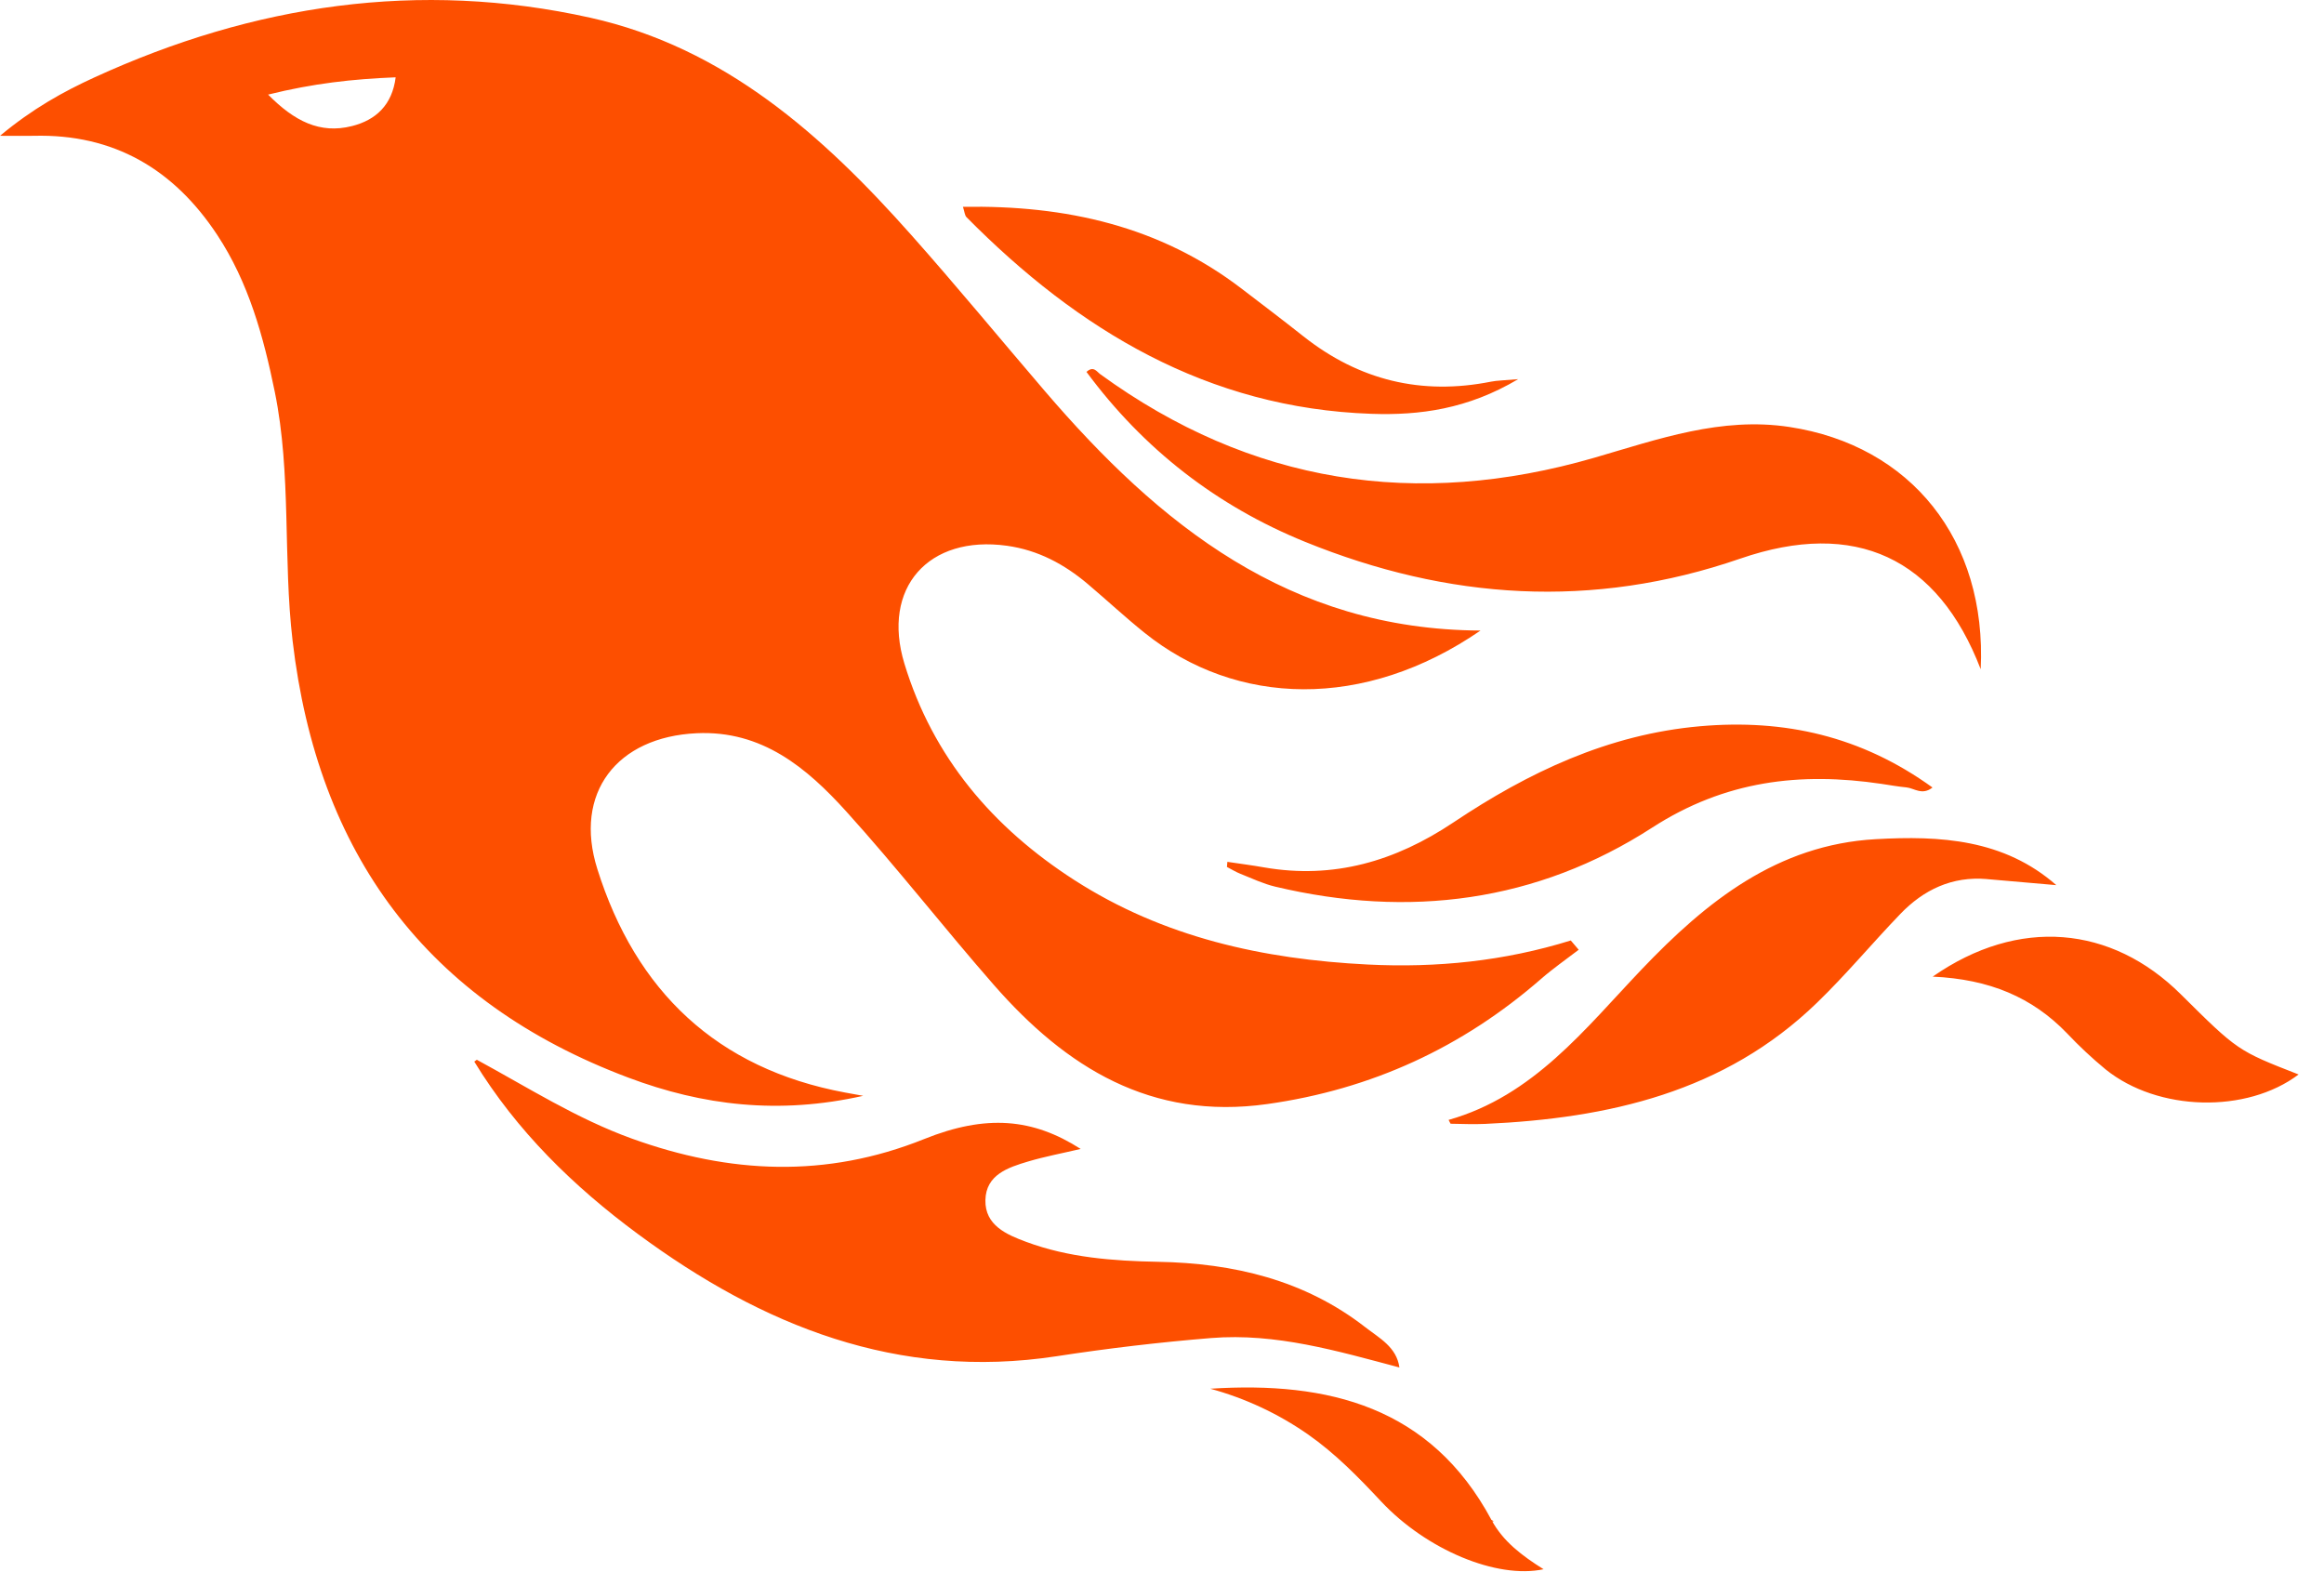
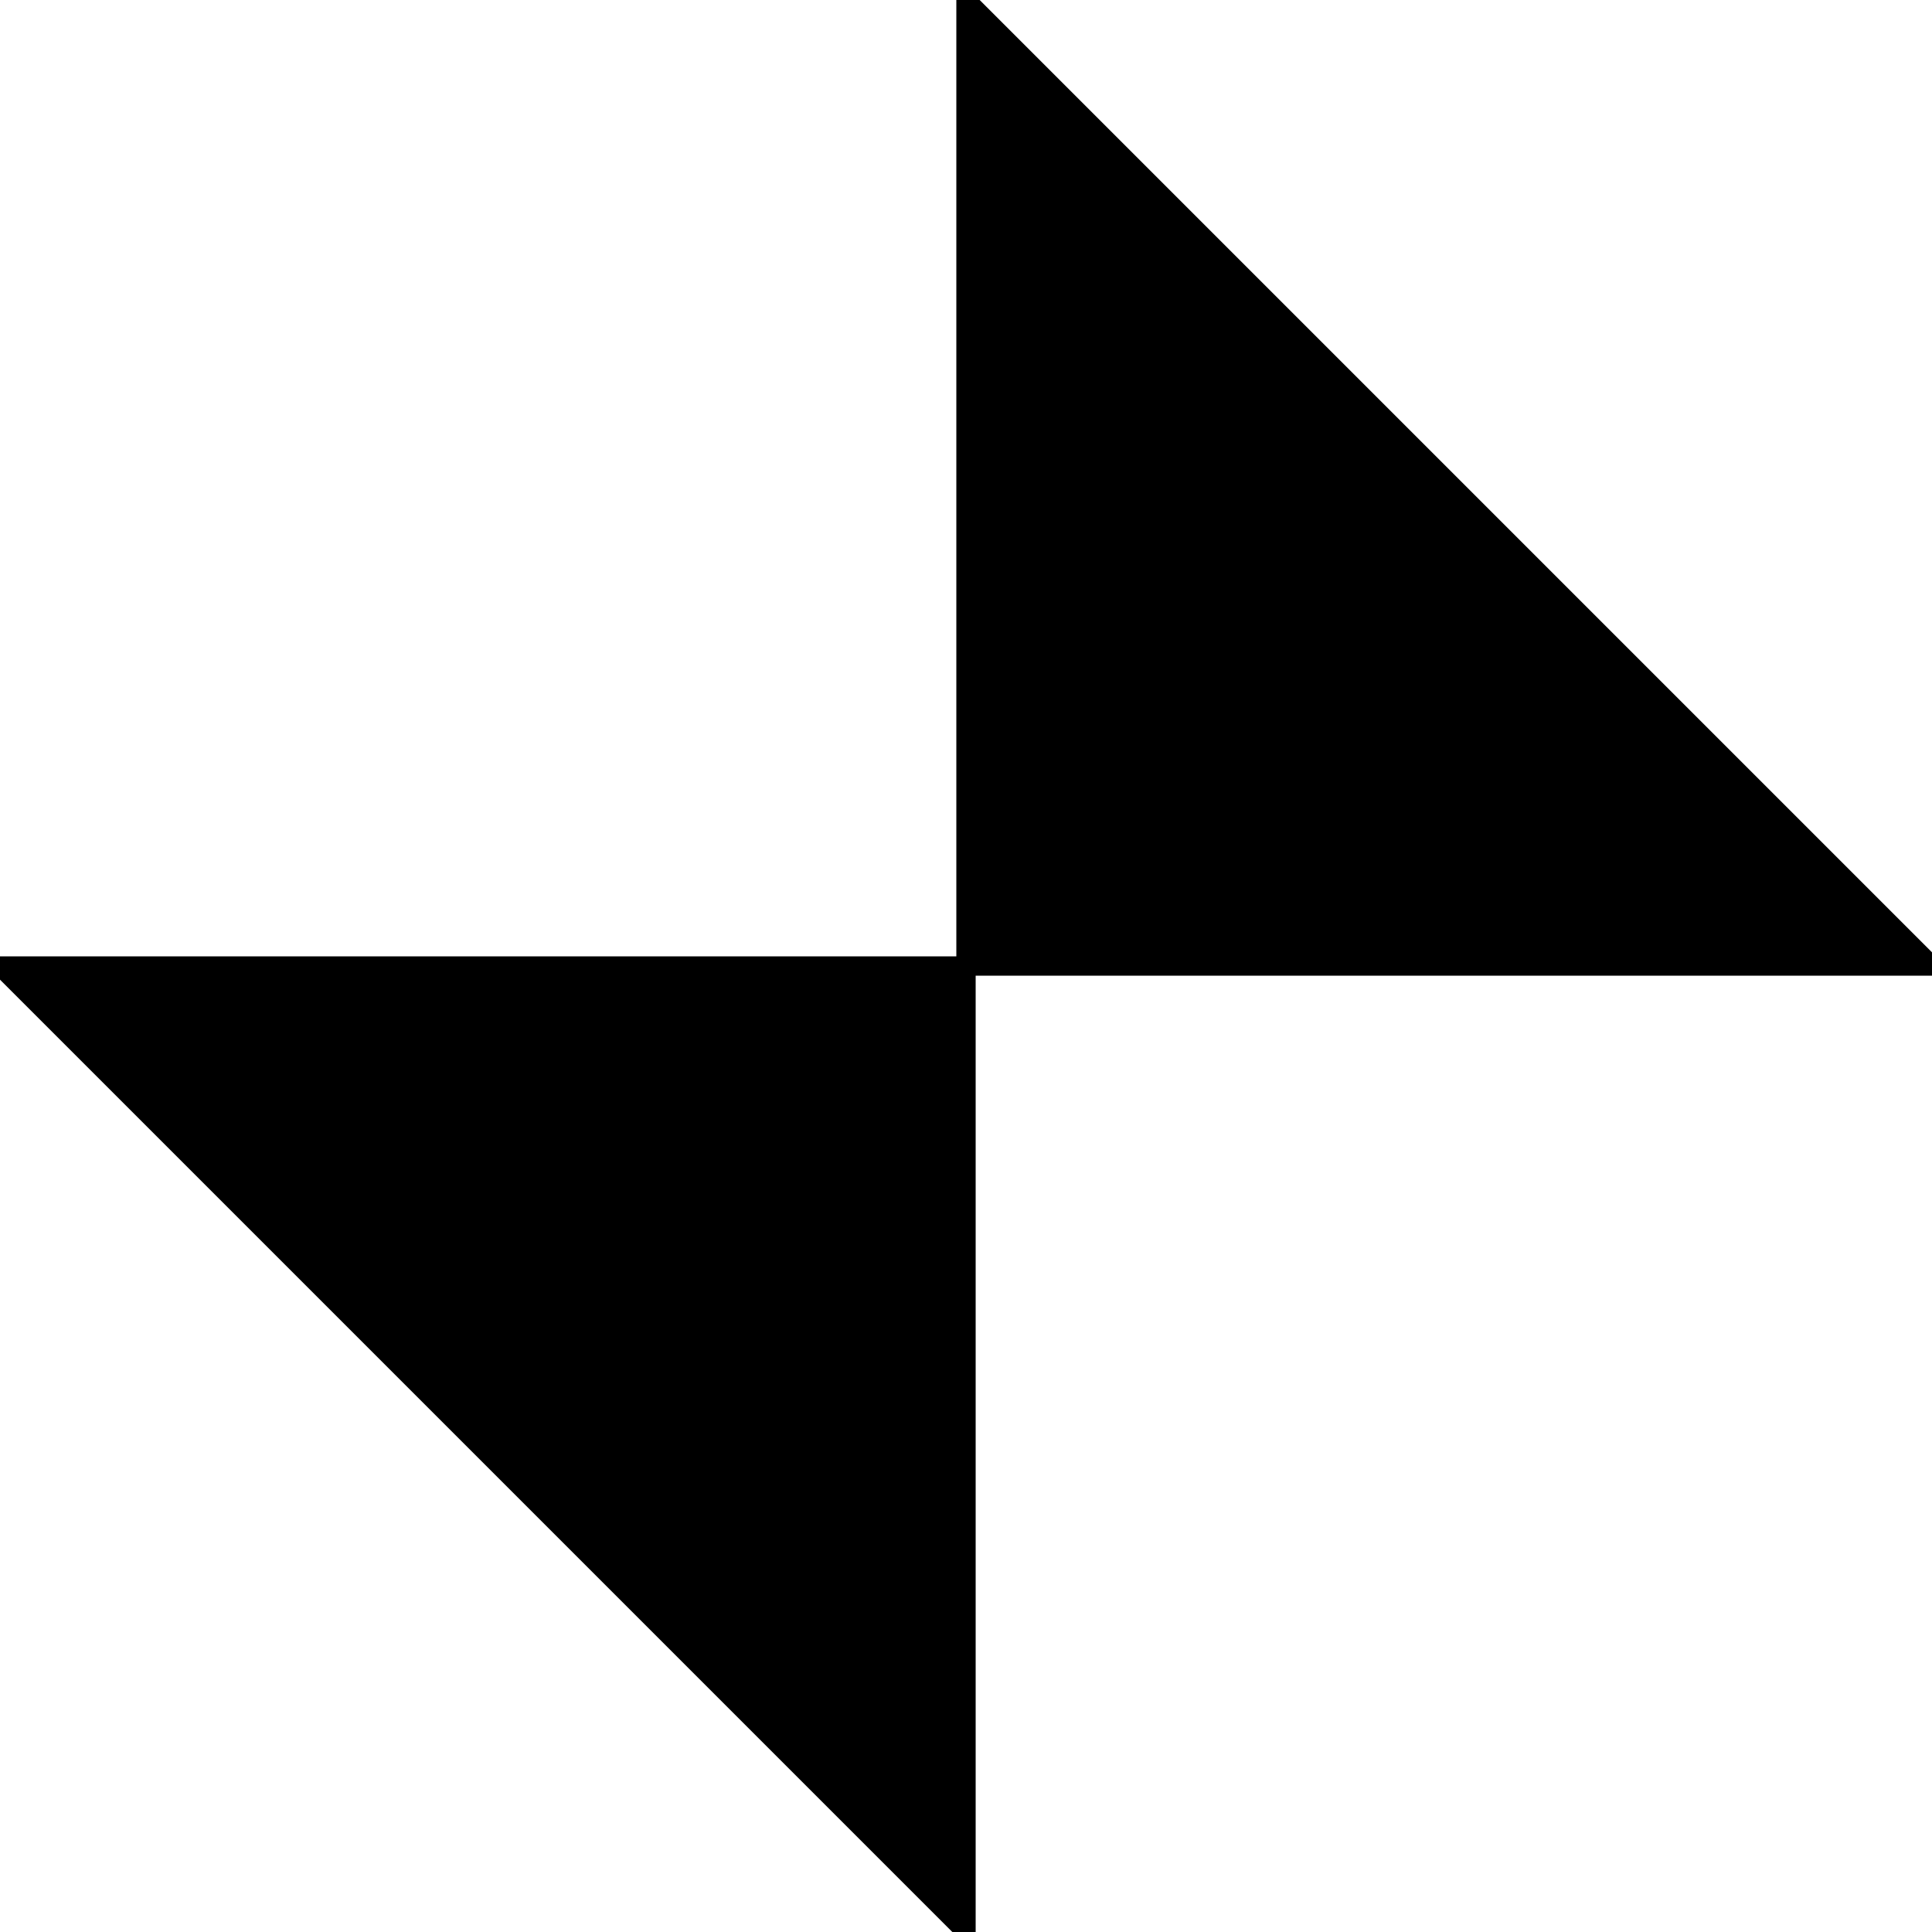
- <svg xmlns="http://www.w3.org/2000/svg" viewBox="0 0 71 48" fill="currentColor" aria-hidden="true">
-   <path d="m26.371 33.477-.552-.1c-3.92-.729-6.397-3.1-7.57-6.829-.733-2.324.597-4.035 3.035-4.148 1.995-.092 3.362 1.055 4.57 2.39 1.557 1.72 2.984 3.558 4.514 5.305 2.202 2.515 4.797 4.134 8.347 3.634 3.183-.448 5.958-1.725 8.371-3.828.363-.316.761-.592 1.144-.886l-.241-.284c-2.027.63-4.093.841-6.205.735-3.195-.16-6.24-.828-8.964-2.582-2.486-1.601-4.319-3.746-5.19-6.611-.704-2.315.736-3.934 3.135-3.6.948.133 1.746.56 2.463 1.165.583.493 1.143 1.015 1.738 1.493 2.8 2.25 6.712 2.375 10.265-.068-5.842-.026-9.817-3.24-13.308-7.313-1.366-1.594-2.7-3.216-4.095-4.785-2.698-3.036-5.692-5.71-9.79-6.623C12.8-.623 7.745.14 2.893 2.361 1.926 2.804.997 3.319 0 4.149c.494 0 .763.006 1.032 0 2.446-.064 4.28 1.023 5.602 3.024.962 1.457 1.415 3.104 1.761 4.798.513 2.515.247 5.078.544 7.605.761 6.494 4.08 11.026 10.26 13.346 2.267.852 4.591 1.135 7.172.555ZM10.751 3.852c-.976.246-1.756-.148-2.56-.962 1.377-.343 2.592-.476 3.897-.528-.107.848-.607 1.306-1.336 1.49Zm32.002 37.924c-.085-.626-.62-.901-1.04-1.228-1.857-1.446-4.03-1.958-6.333-2-1.375-.026-2.735-.128-4.031-.61-.595-.22-1.26-.505-1.244-1.272.015-.78.693-1 1.31-1.184.505-.15 1.026-.247 1.6-.382-1.46-.936-2.886-1.065-4.787-.3-2.993 1.202-5.943 1.06-8.926-.017-1.684-.608-3.179-1.563-4.735-2.408l-.077.057c1.29 2.115 3.034 3.817 5.004 5.271 3.793 2.8 7.936 4.471 12.784 3.73A66.714 66.714 0 0 1 37 40.877c1.98-.16 3.866.398 5.753.899Zm-9.14-30.345c-.105-.076-.206-.266-.42-.069 1.745 2.36 3.985 4.098 6.683 5.193 4.354 1.767 8.773 2.07 13.293.51 3.51-1.21 6.033-.028 7.343 3.38.19-3.955-2.137-6.837-5.843-7.401-2.084-.318-4.01.373-5.962.94-5.434 1.575-10.485.798-15.094-2.553Zm27.085 15.425c.708.059 1.416.123 2.124.185-1.6-1.405-3.55-1.517-5.523-1.404-3.003.17-5.167 1.903-7.14 3.972-1.739 1.824-3.31 3.87-5.903 4.604.043.078.054.117.066.117.35.005.699.021 1.047.005 3.768-.17 7.317-.965 10.14-3.7.89-.86 1.685-1.817 2.544-2.71.716-.746 1.584-1.159 2.645-1.07Zm-8.753-4.67c-2.812.246-5.254 1.409-7.548 2.943-1.766 1.18-3.654 1.738-5.776 1.37-.374-.066-.75-.114-1.124-.17l-.013.156c.135.07.265.151.405.207.354.14.702.308 1.07.395 4.083.971 7.992.474 11.516-1.803 2.221-1.435 4.521-1.707 7.013-1.336.252.038.503.083.756.107.234.022.479.255.795.003-2.179-1.574-4.526-2.096-7.094-1.872Zm-10.049-9.544c1.475.051 2.943-.142 4.486-1.059-.452.04-.643.04-.827.076-2.126.424-4.033-.04-5.733-1.383-.623-.493-1.257-.974-1.889-1.457-2.503-1.914-5.374-2.555-8.514-2.5.05.154.054.26.108.315 3.417 3.455 7.371 5.836 12.369 6.008Zm24.727 17.731c-2.114-2.097-4.952-2.367-7.578-.537 1.738.078 3.043.632 4.101 1.728a13 13 0 0 0 1.182 1.106c1.6 1.29 4.311 1.352 5.896.155-1.861-.726-1.861-.726-3.601-2.452Zm-21.058 16.06c-1.858-3.46-4.981-4.24-8.59-4.008a9.667 9.667 0 0 1 2.977 1.39c.84.586 1.547 1.311 2.243 2.055 1.38 1.473 3.534 2.376 4.962 2.07-.656-.412-1.238-.848-1.592-1.507Zl-.006.006-.036-.004.021.018.012.053Za.127.127 0 0 0 .015.043c.005.008.038 0 .058-.002Zl-.008.01.005.026.024.014Z" fill="#FD4F00" />
+ <svg xmlns="http://www.w3.org/2000/svg" viewBox="0 0 100 100">
+   <polygon points="50,0 100,50 50,50" fill="black" />
+   <polygon points="50,100 0,50 50,50" fill="black" />
+   <polygon points="0,50 50,50 50,100" fill="none" stroke="black" stroke-width="1" />
+   <polygon points="50,0 100,50 50,50" fill="none" stroke="black" stroke-width="1" />
</svg>
